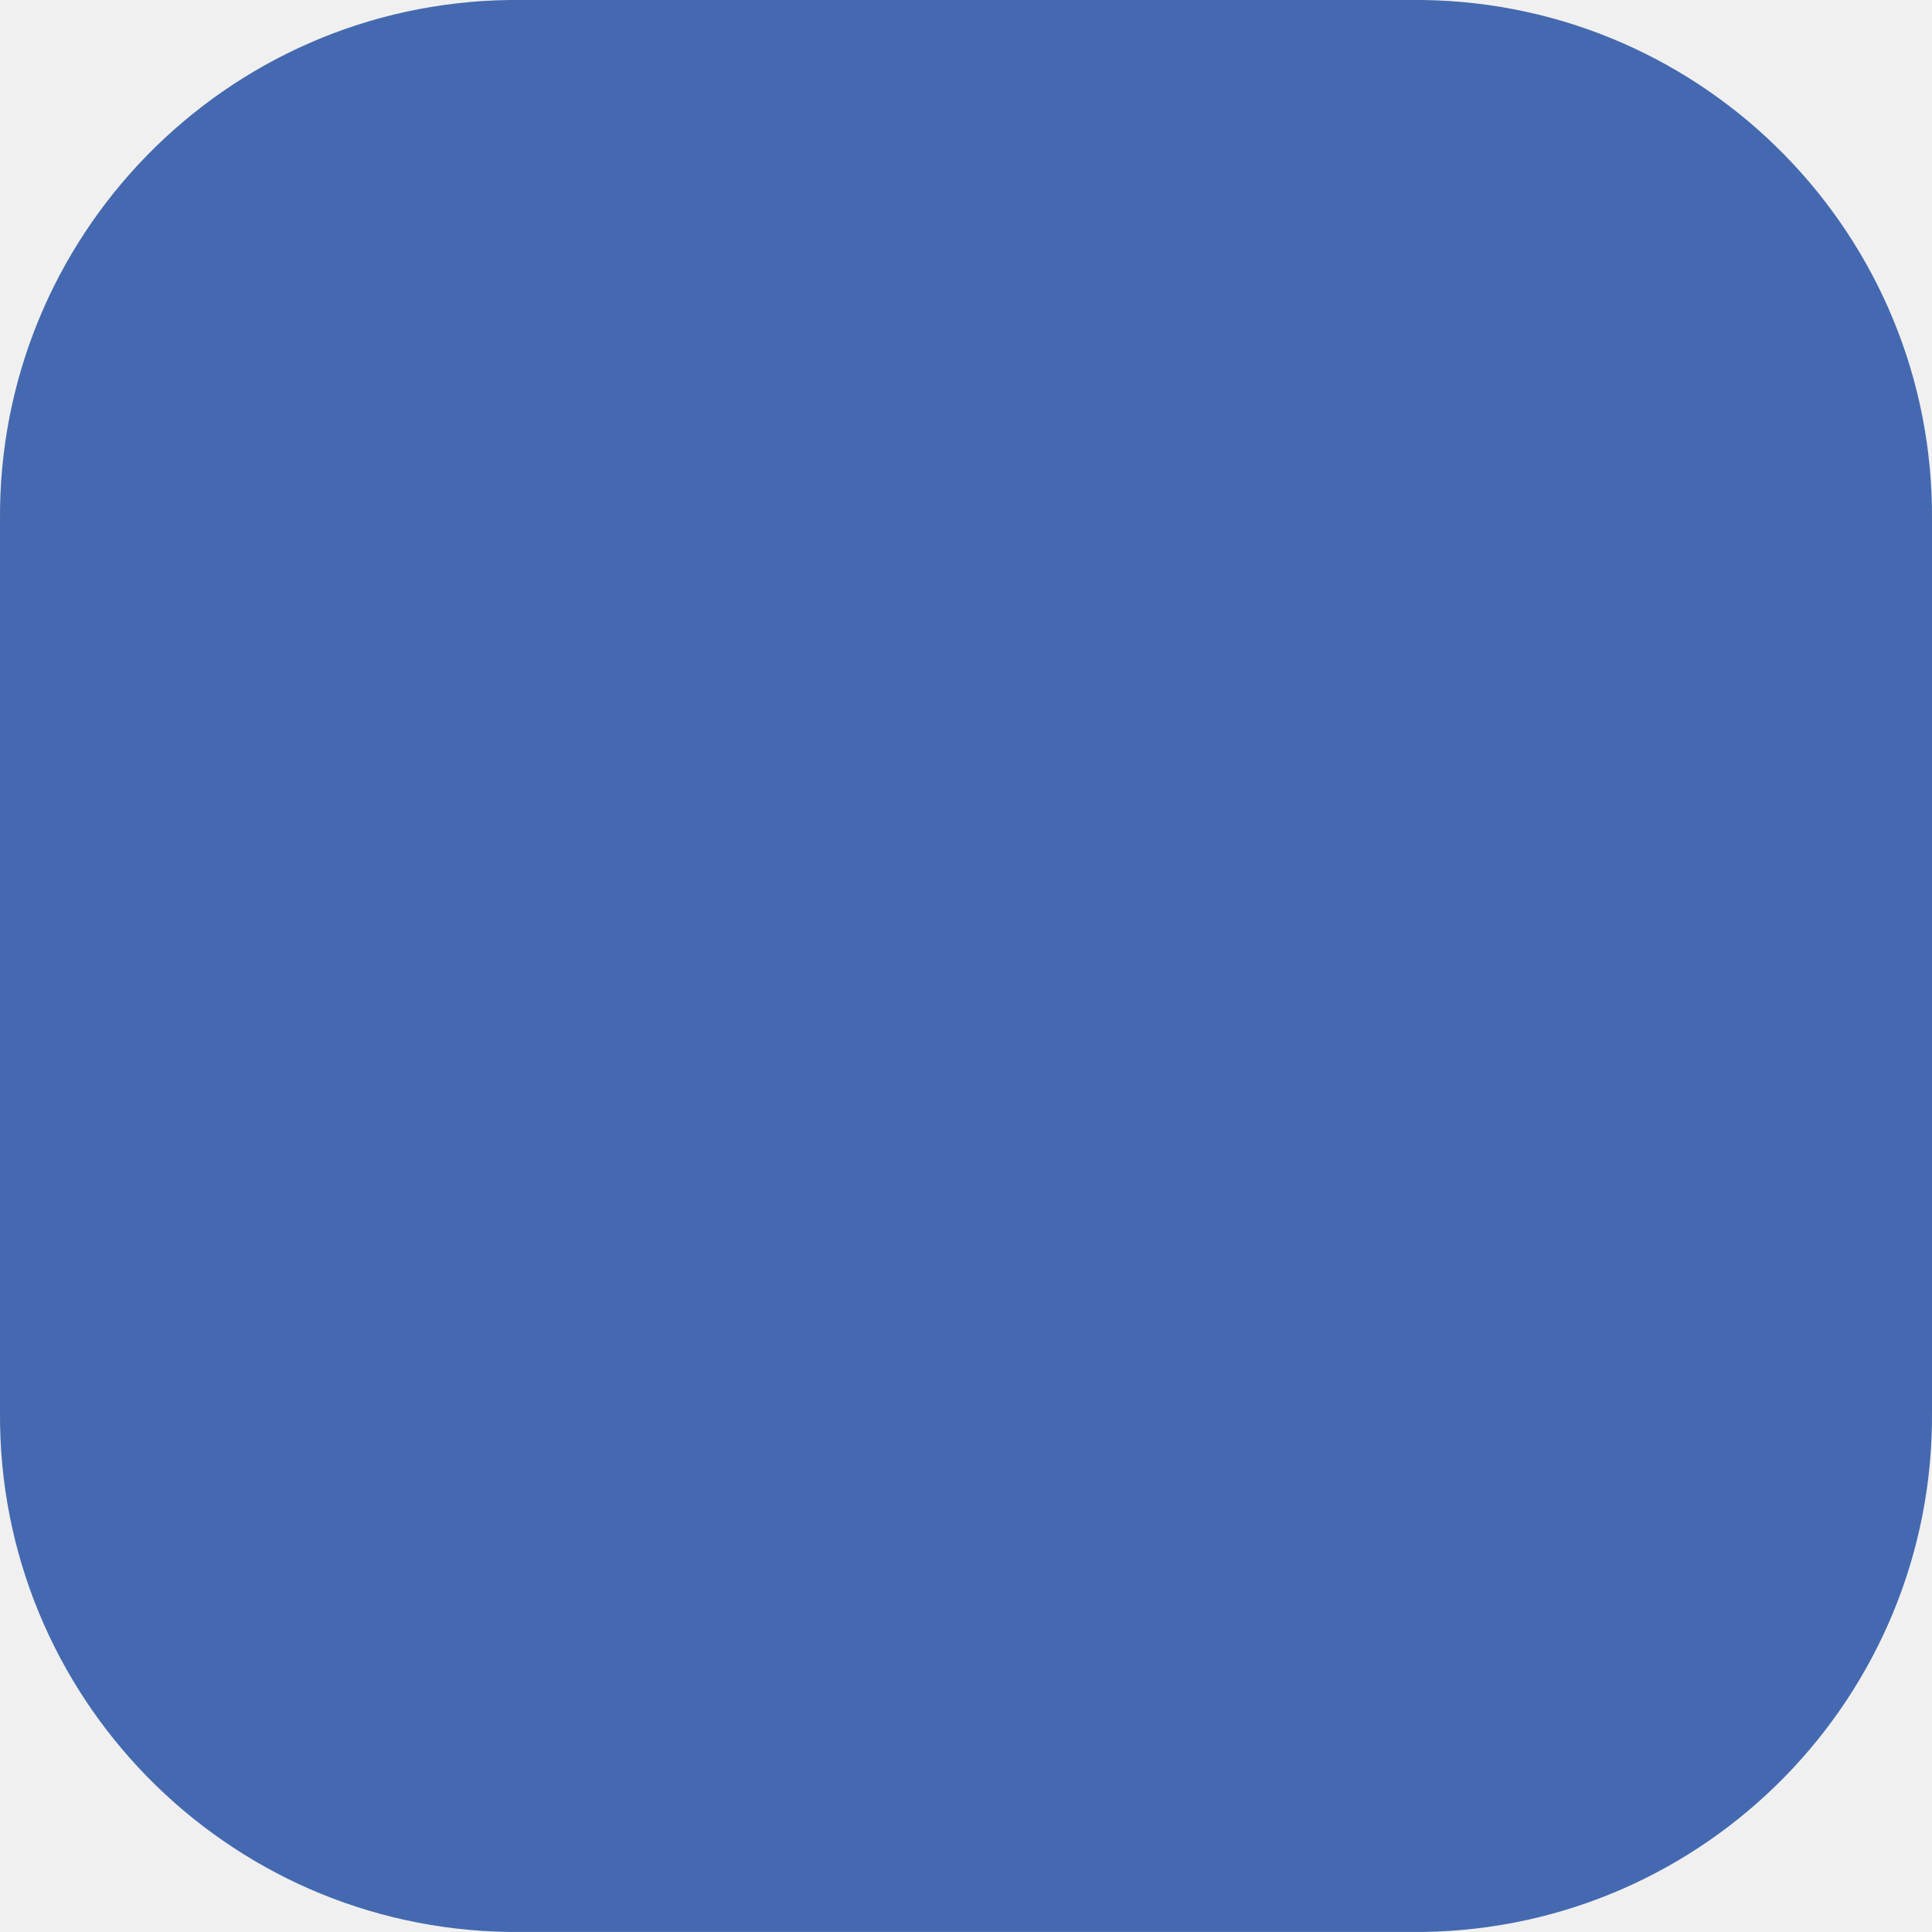
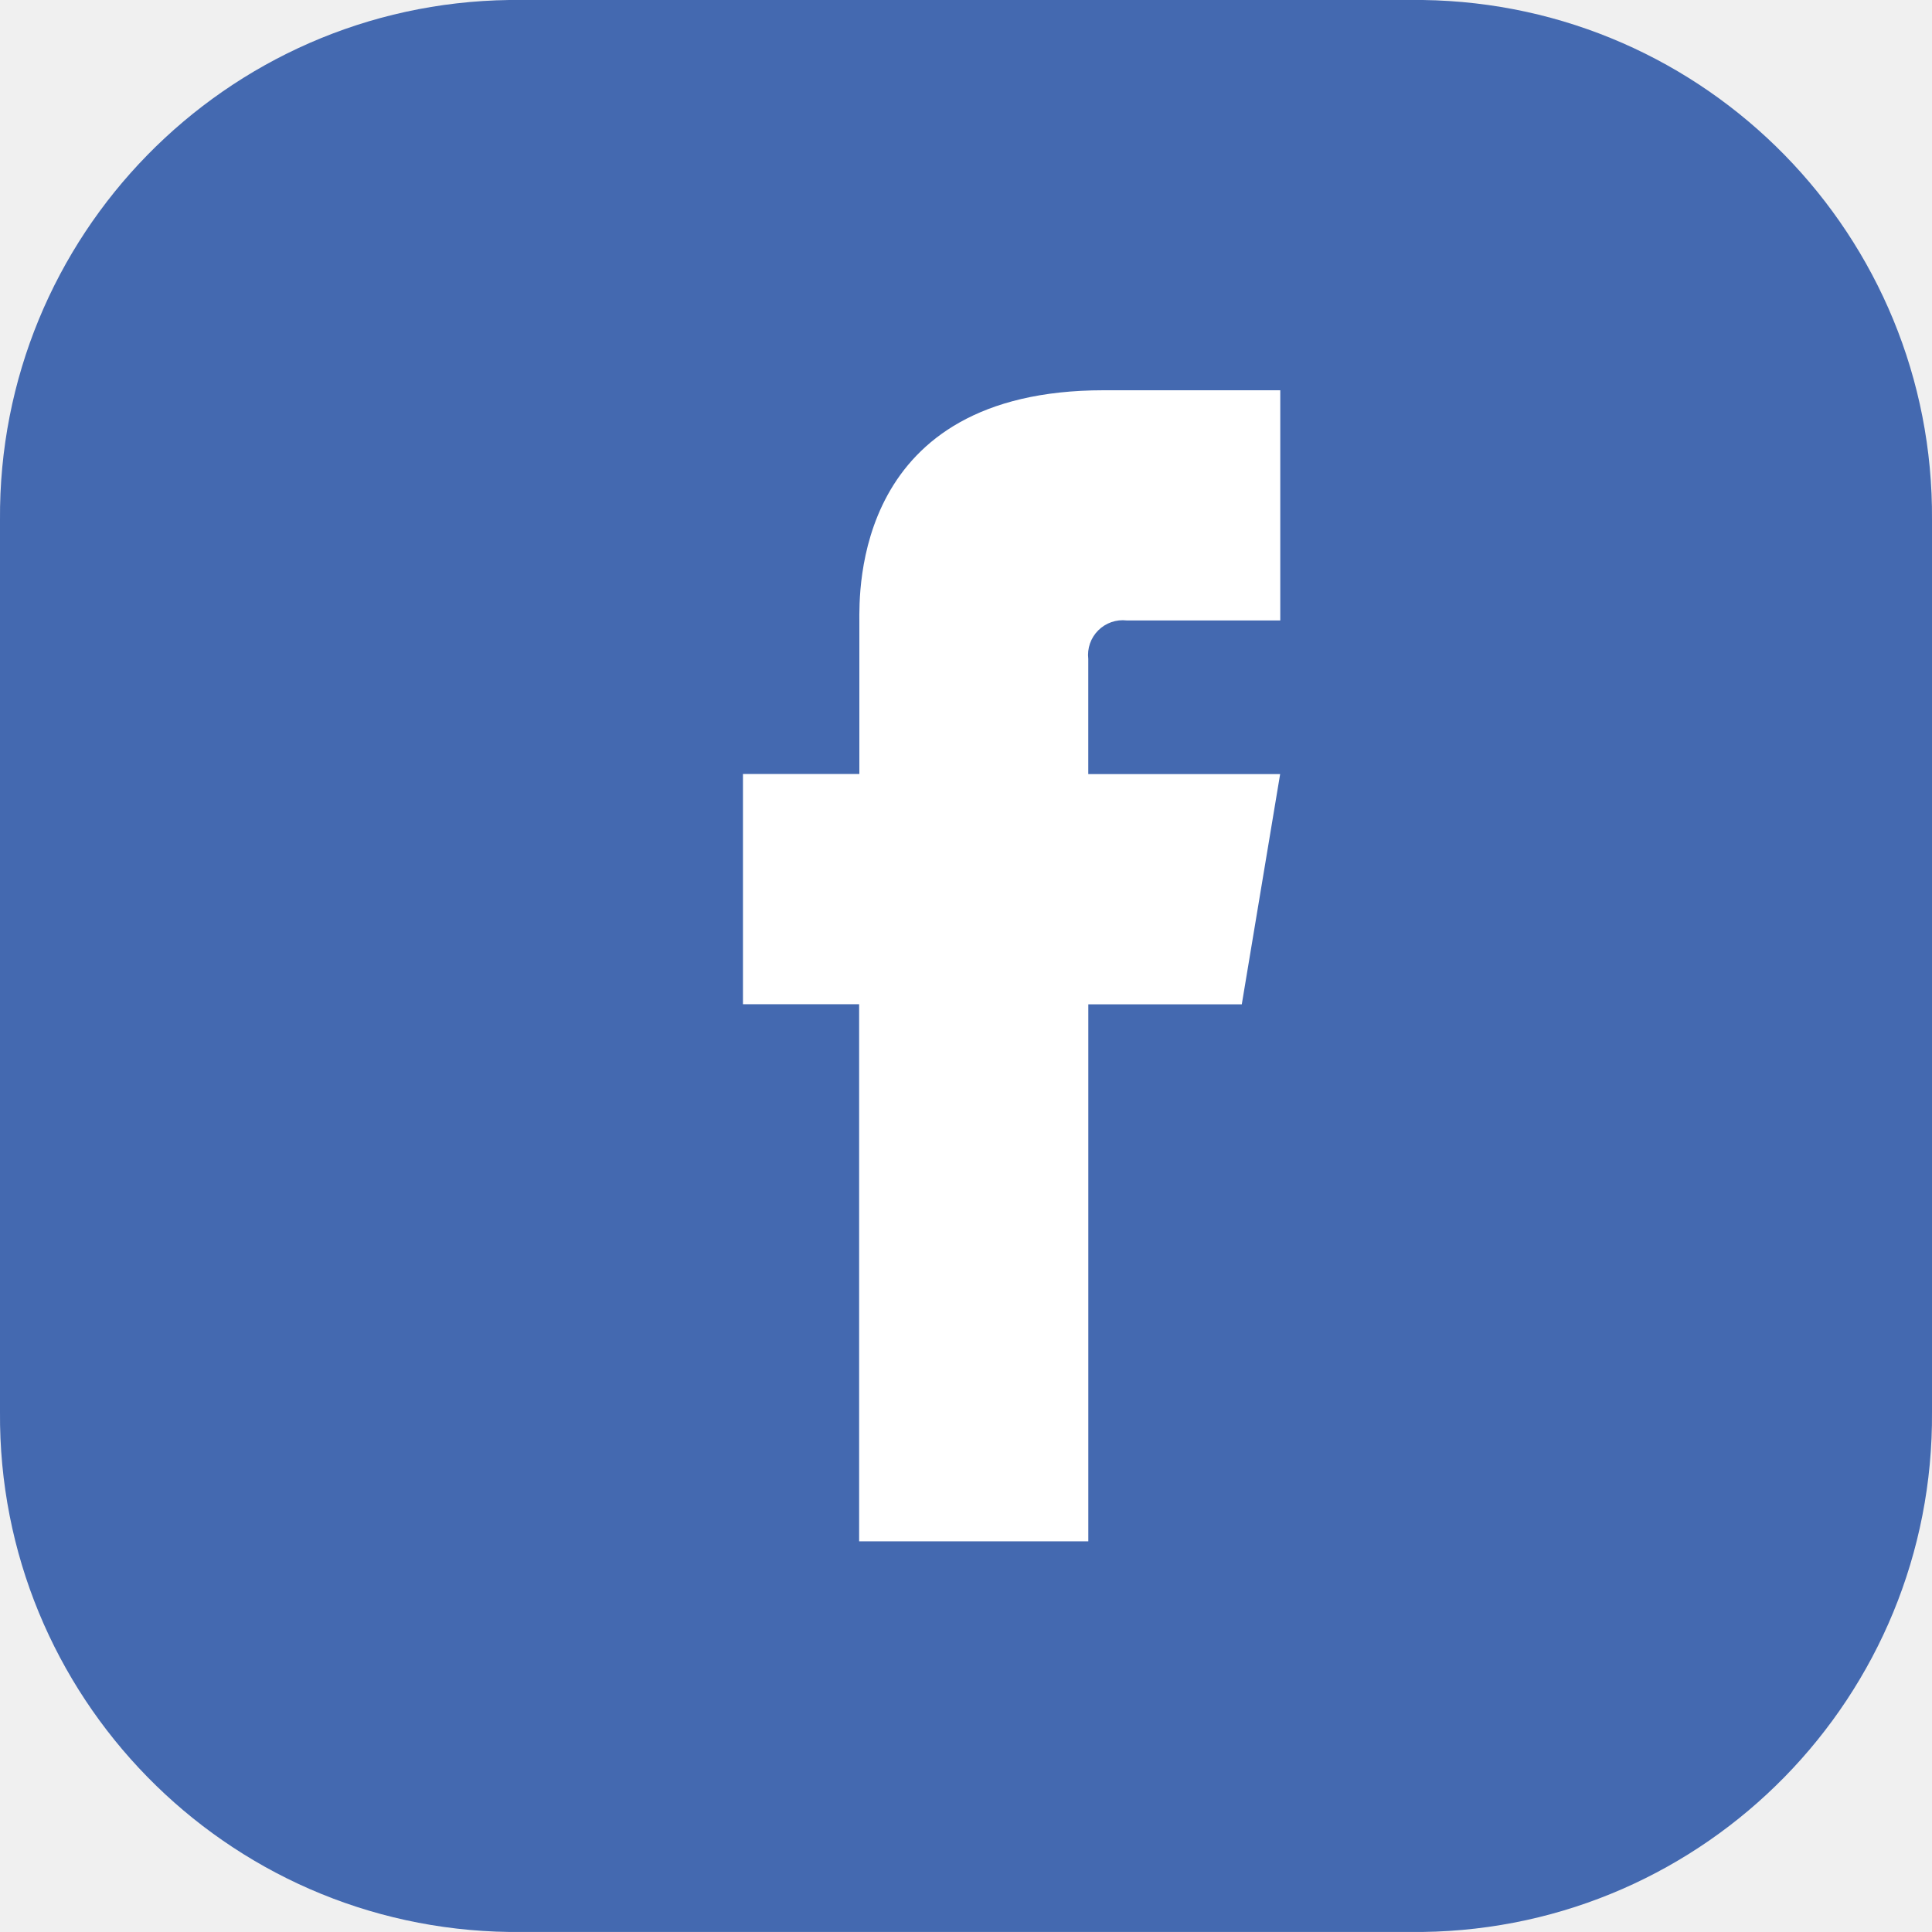
- <svg xmlns="http://www.w3.org/2000/svg" id="Component_22_1" data-name="Component 22 – 1" width="43.921" height="43.921" viewBox="0 0 43.921 43.921">
-   <path id="Path_694" data-name="Path 694" d="M210.45,272.053H189.683a11.737,11.737,0,0,0-11.577,11.823v20.274a11.737,11.737,0,0,0,11.577,11.823H210.45a11.737,11.737,0,0,0,11.577-11.823V283.876A11.737,11.737,0,0,0,210.45,272.053Z" transform="translate(-178.106 -272.053)" fill="#4469b0" />
+ <svg xmlns="http://www.w3.org/2000/svg" id="Component_49_1" data-name="Component 49 – 1" width="43.921" height="43.92" viewBox="0 0 43.921 43.92">
+   <g id="Component_20_1" data-name="Component 20 – 1">
+     <path id="Path_694" data-name="Path 694" d="M210.45,272.053H189.683a11.737,11.737,0,0,0-11.577,11.823v20.274a11.737,11.737,0,0,0,11.577,11.823H210.45a11.737,11.737,0,0,0,11.577-11.823V283.876A11.737,11.737,0,0,0,210.45,272.053Z" transform="translate(-178.106 -272.053)" fill="#4469b0" />
+   </g>
+   <path id="Path_695" data-name="Path 695" d="M219.726,295.7h3.489v-5.233H219.2c-5.689,0-5.554,4.586-5.554,5.27v3.453H211v5.234h2.641v12.211h5.21V304.427h3.489l.872-5.234h-4.362v-2.617A.79.79,0,0,1,219.726,295.7Z" transform="translate(-194.11 -281.595)" fill="#fff" />
</svg>
